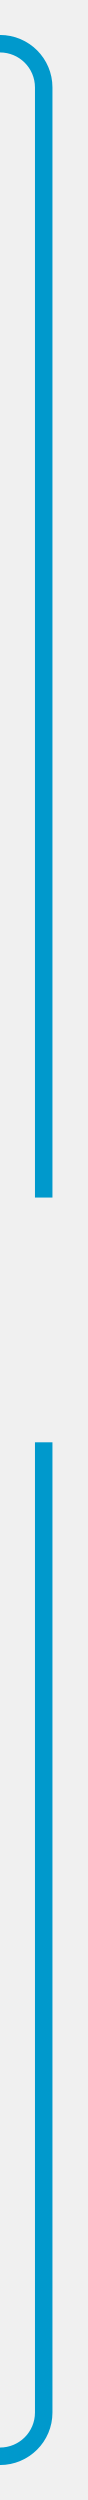
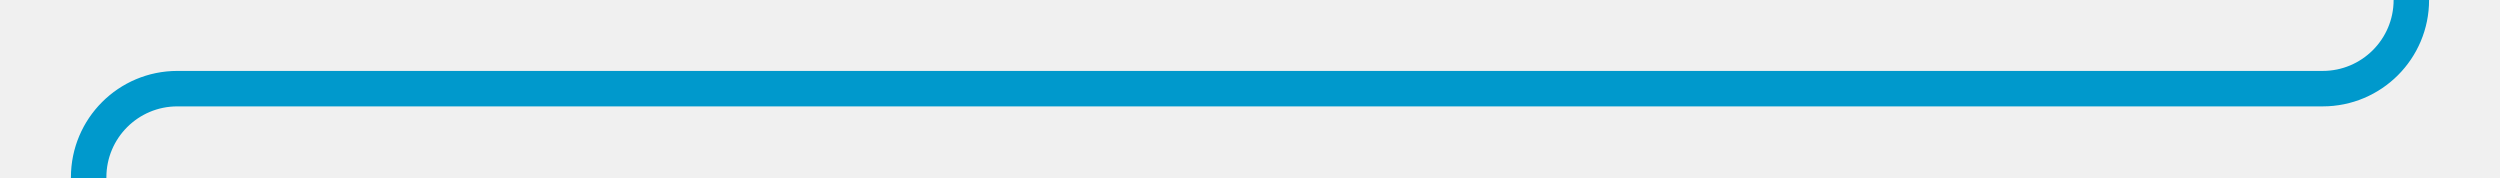
- <svg xmlns="http://www.w3.org/2000/svg" version="1.1" width="10px" height="286px" preserveAspectRatio="xMidYMin meet" viewBox="346 1618  8 286">
-   <defs>
-     <mask fill="white" id="clip910">
-       <path d="M 313.5 1755  L 386.5 1755  L 386.5 1783  L 313.5 1783  Z M 281 1620  L 386.5 1620  L 386.5 1909  L 281 1909  Z " fill-rule="evenodd" />
-     </mask>
-   </defs>
-   <path d="M 307 1623  L 345 1623  A 5 5 0 0 1 350 1628 L 350 1894  A 5 5 0 0 1 345 1899 L 293 1899  " stroke-width="2" stroke="#0099cc" fill="none" mask="url(#clip910)" />
-   <path d="M 298.107 1903.293  L 293.814 1899  L 298.107 1894.707  L 296.693 1893.293  L 291.693 1898.293  L 290.986 1899  L 291.693 1899.707  L 296.693 1904.707  L 298.107 1903.293  Z " fill-rule="nonzero" fill="#0099cc" stroke="none" mask="url(#clip910)" />
+ <svg xmlns="http://www.w3.org/2000/svg" version="1.1" width="141px" height="10px" preserveAspectRatio="xMinYMid meet" viewBox="233 1906  141 8">
+   <path d="M 369 1835  L 369 1905  A 5 5 0 0 1 364 1910 L 243 1910  A 5 5 0 0 0 238 1915 L 238 1992  " stroke-width="2" stroke="#0099cc" fill="none" />
+   <path d="M 242.293 1986.893  L 238 1991.186  L 233.707 1986.893  L 232.293 1988.307  L 237.293 1993.307  L 238 1994.014  L 238.707 1993.307  L 243.707 1988.307  L 242.293 1986.893  Z " fill-rule="nonzero" fill="#0099cc" stroke="none" />
</svg>
